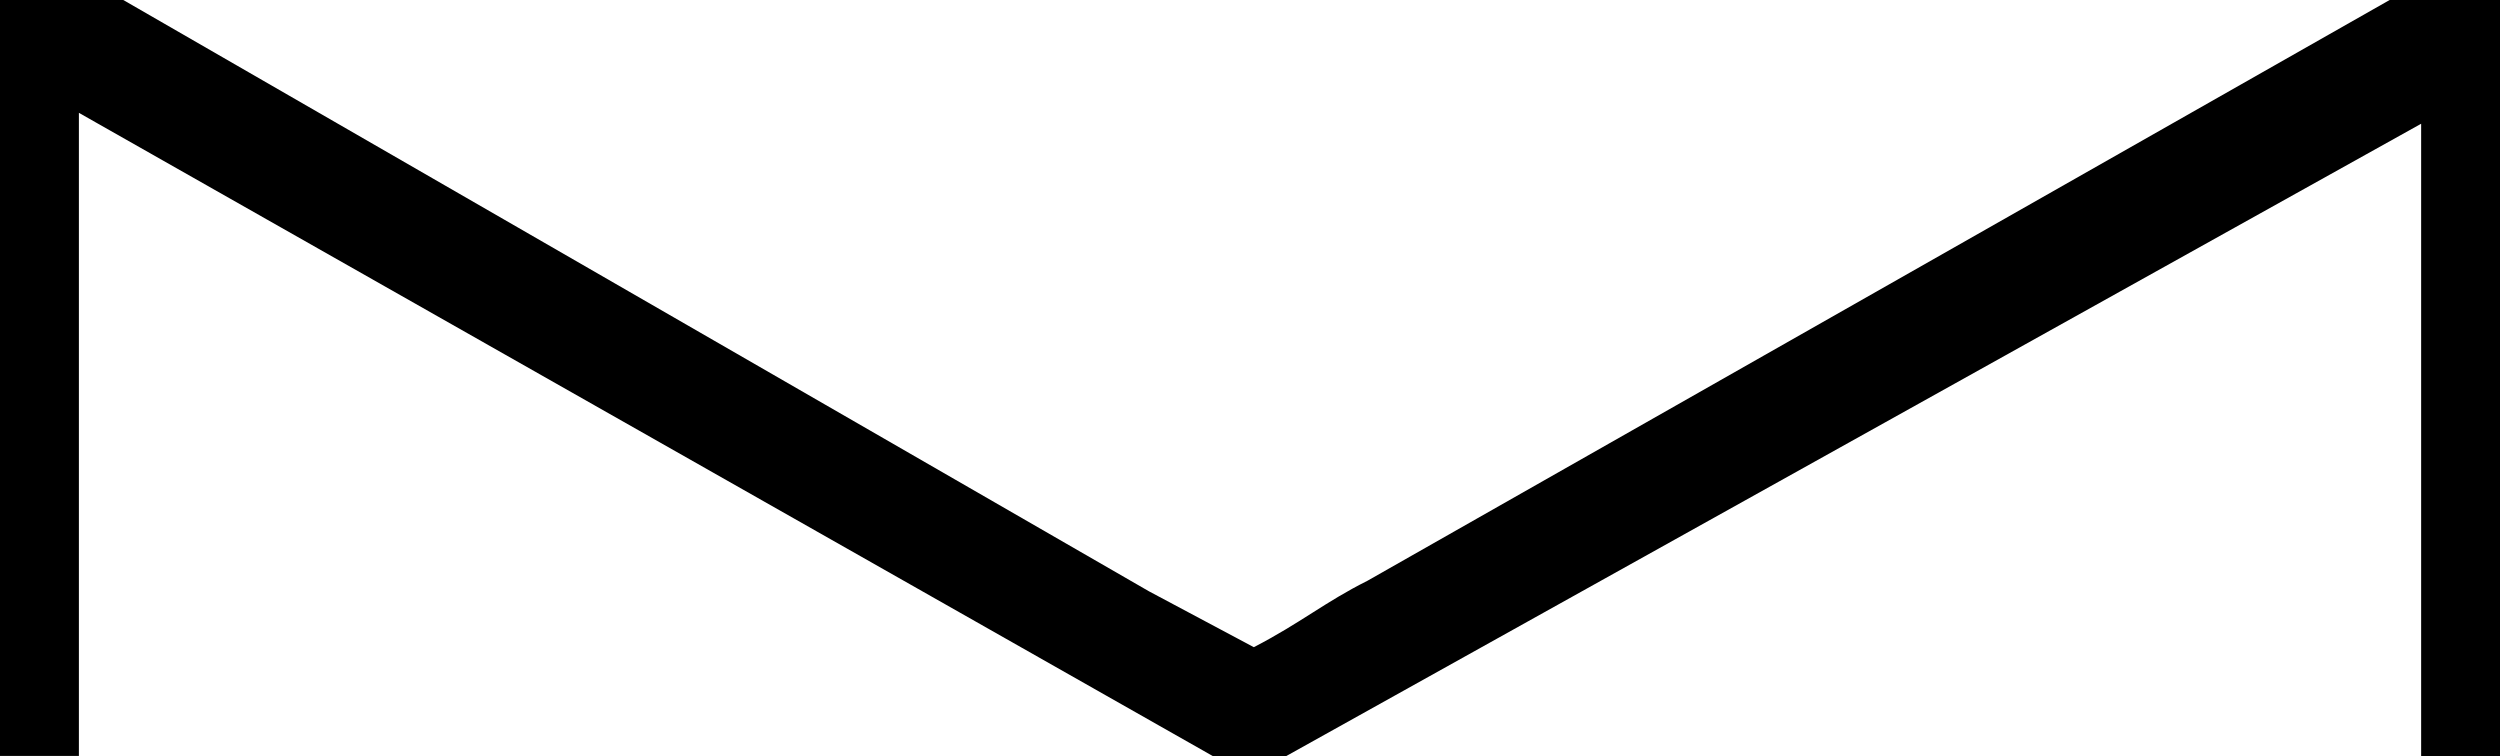
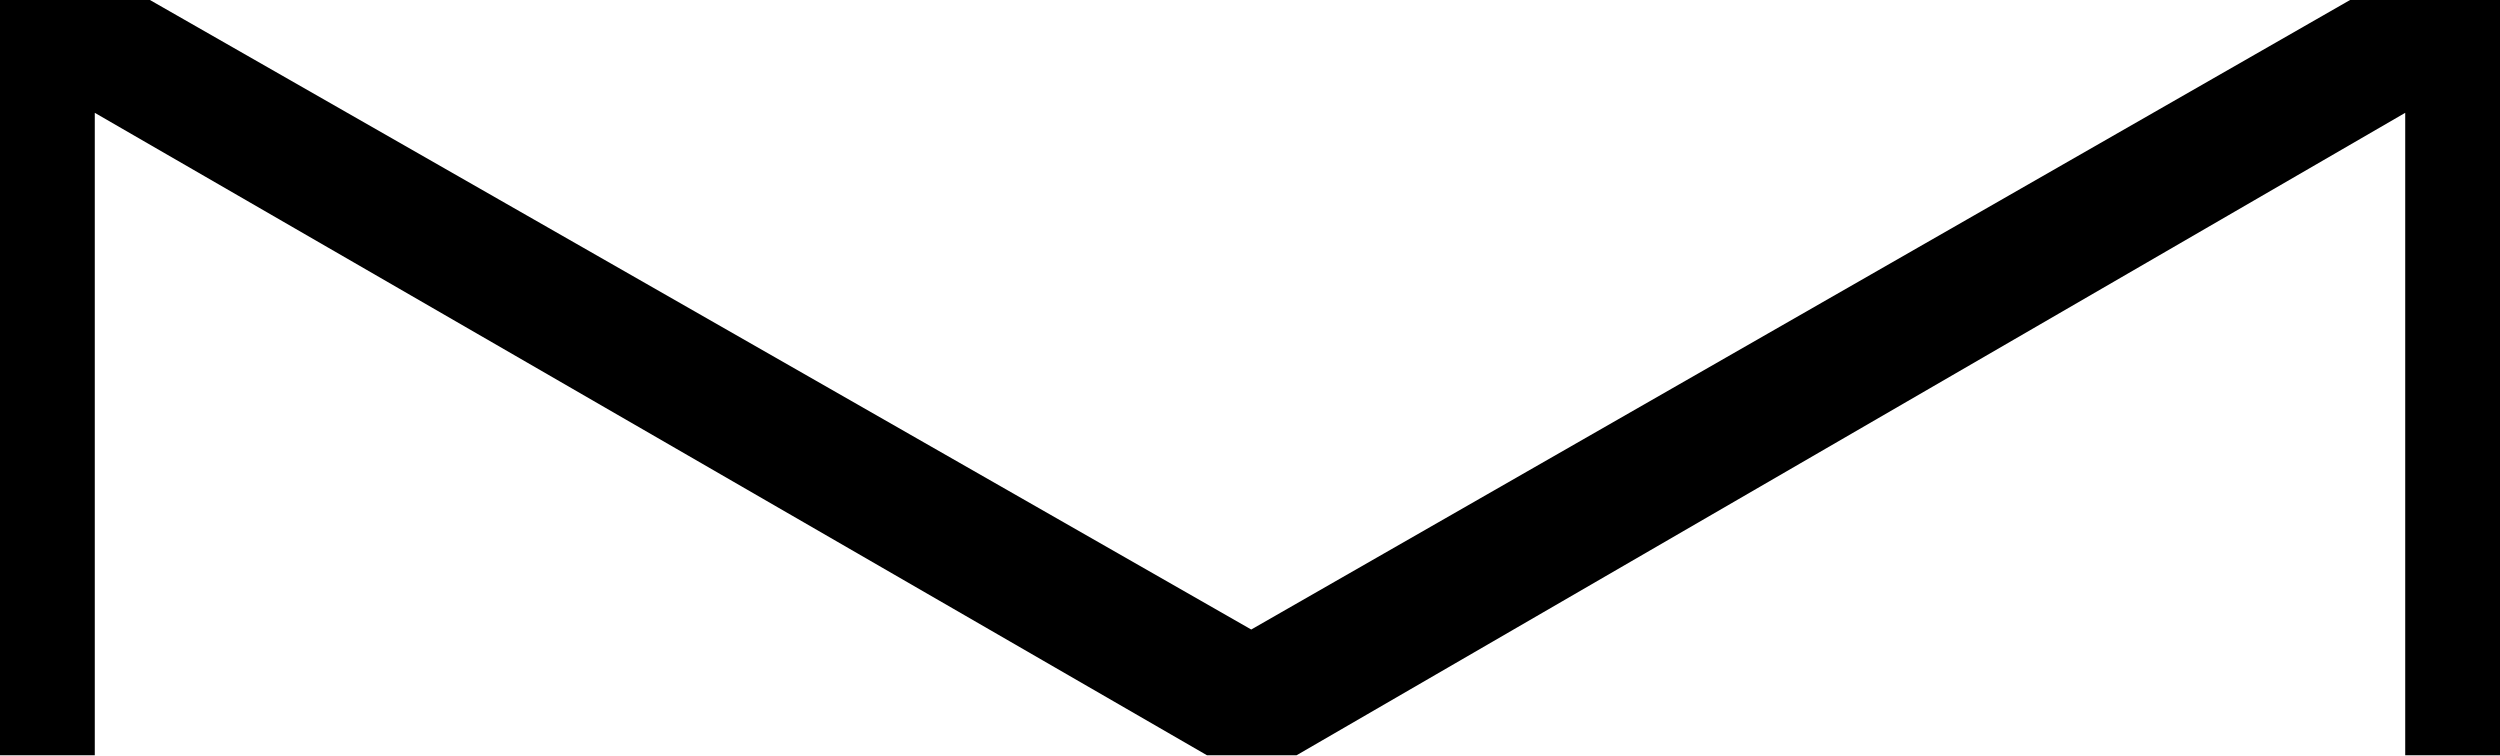
- <svg xmlns="http://www.w3.org/2000/svg" id="Ebene_2" data-name="Ebene 2" viewBox="0 0 710.16 214.75">
+ <svg xmlns="http://www.w3.org/2000/svg" id="Ebene_2" data-name="Ebene 2" viewBox="0 0 710.86 214.75">
  <g id="Ebene_1-2" data-name="Ebene 1">
-     <path d="M0,214.75V0h35.02l291.4,167.99,29.75,15.85c13.25-6.85,20.25-12.85,32.25-18.85L678.81,0h31.36v214.75h-22.41V35.15l-322.35,179.6h-20.93L22.41,32.05v182.69H0Z" />
+     <path d="M710.86,214.75h-26.95V32.08l-315.23,182.67h-25.49L26.95,32.08v182.67H0V0h42.63l313.15,179L668.23,0h42.63v214.75Z" />
  </g>
</svg>
